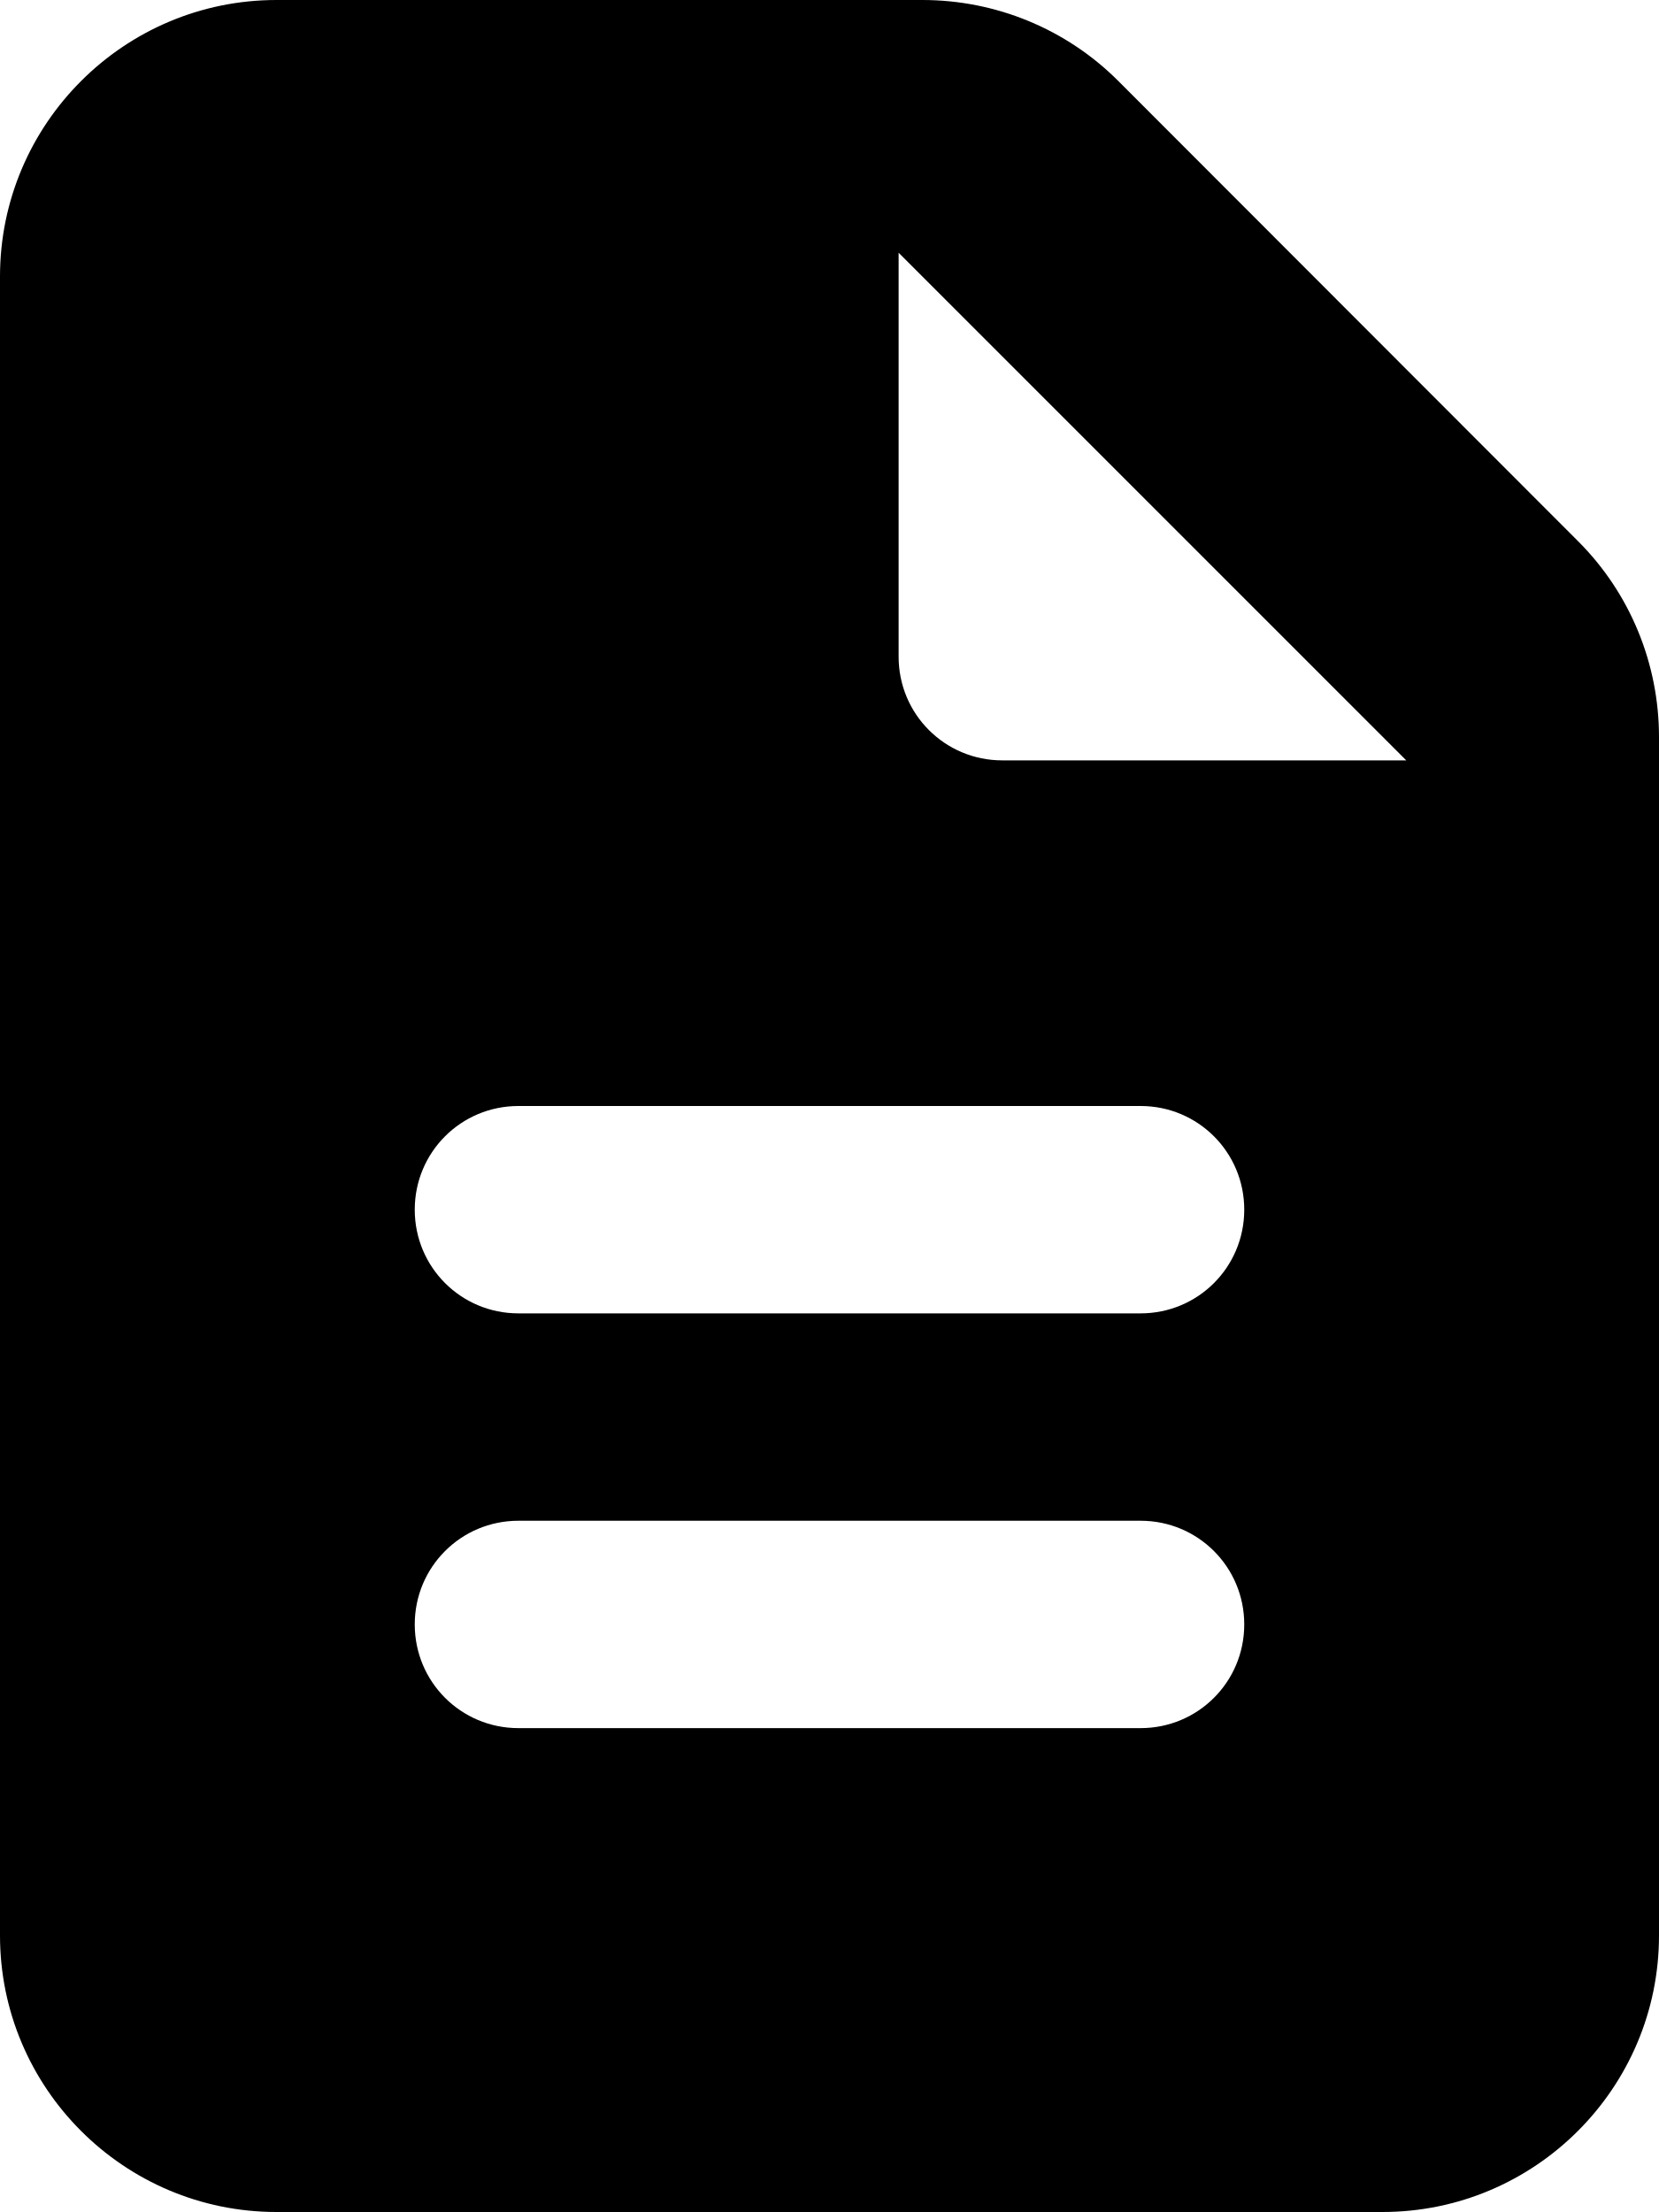
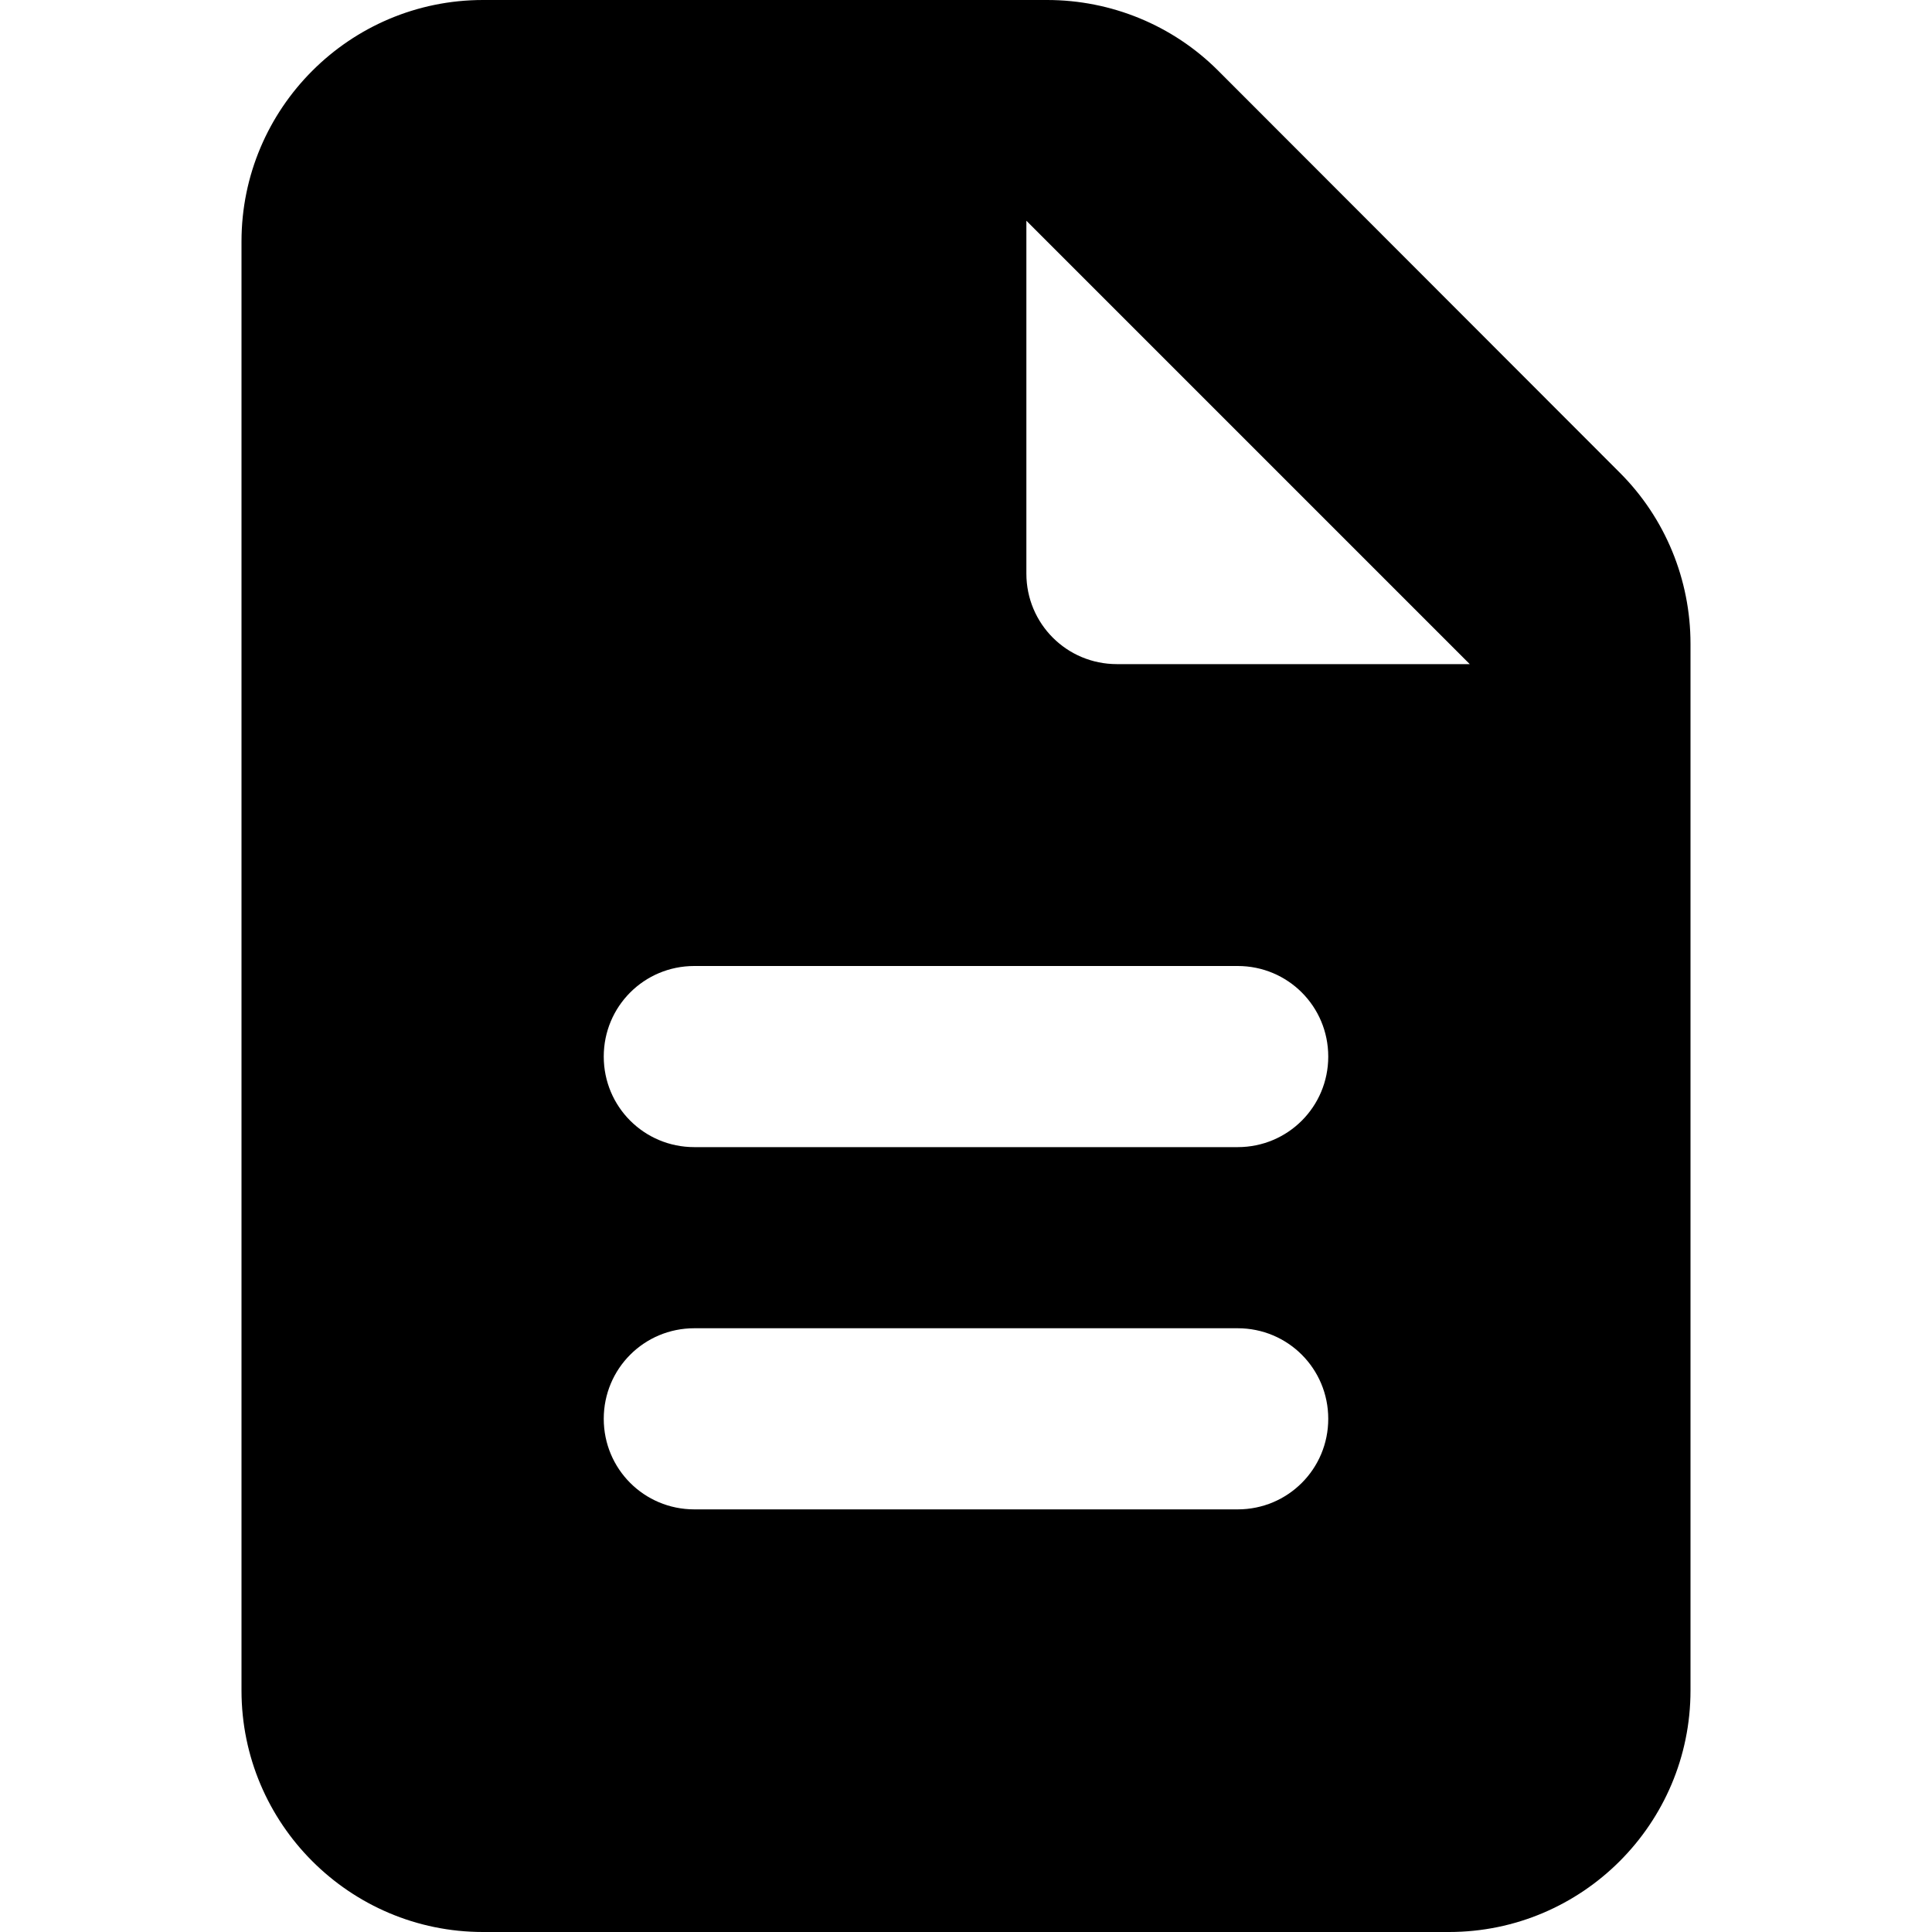
- <svg xmlns="http://www.w3.org/2000/svg" width="384" height="512" data-prefix="fas" data-icon="file-lines" class="svg-inline--fa fa-file-lines fa-file-text TextFromServerFontawesomeIcon" role="img" viewBox="0 0 384 512" aria-hidden="true">
+ <svg xmlns="http://www.w3.org/2000/svg" width="1em" height="1em" data-prefix="fas" data-icon="file-lines" class="svg-inline--fa fa-file-lines fa-file-text TextFromServerFontawesomeIcon" role="img" viewBox="0 0 384 512" aria-hidden="true">
  <path fill="black" d="M0 64C0 28.7 28.7 0 64 0L213.5 0c17 0 33.3 6.7 45.3 18.7L365.3 125.3c12 12 18.7 28.3 18.7 45.3L384 448c0 35.3-28.7 64-64 64L64 512c-35.3 0-64-28.7-64-64L0 64zm208-5.5l0 93.5c0 13.3 10.7 24 24 24L325.5 176 208 58.5zM120 256c-13.3 0-24 10.7-24 24s10.7 24 24 24l144 0c13.3 0 24-10.7 24-24s-10.7-24-24-24l-144 0zm0 96c-13.3 0-24 10.7-24 24s10.7 24 24 24l144 0c13.3 0 24-10.7 24-24s-10.7-24-24-24l-144 0z" />
</svg>
